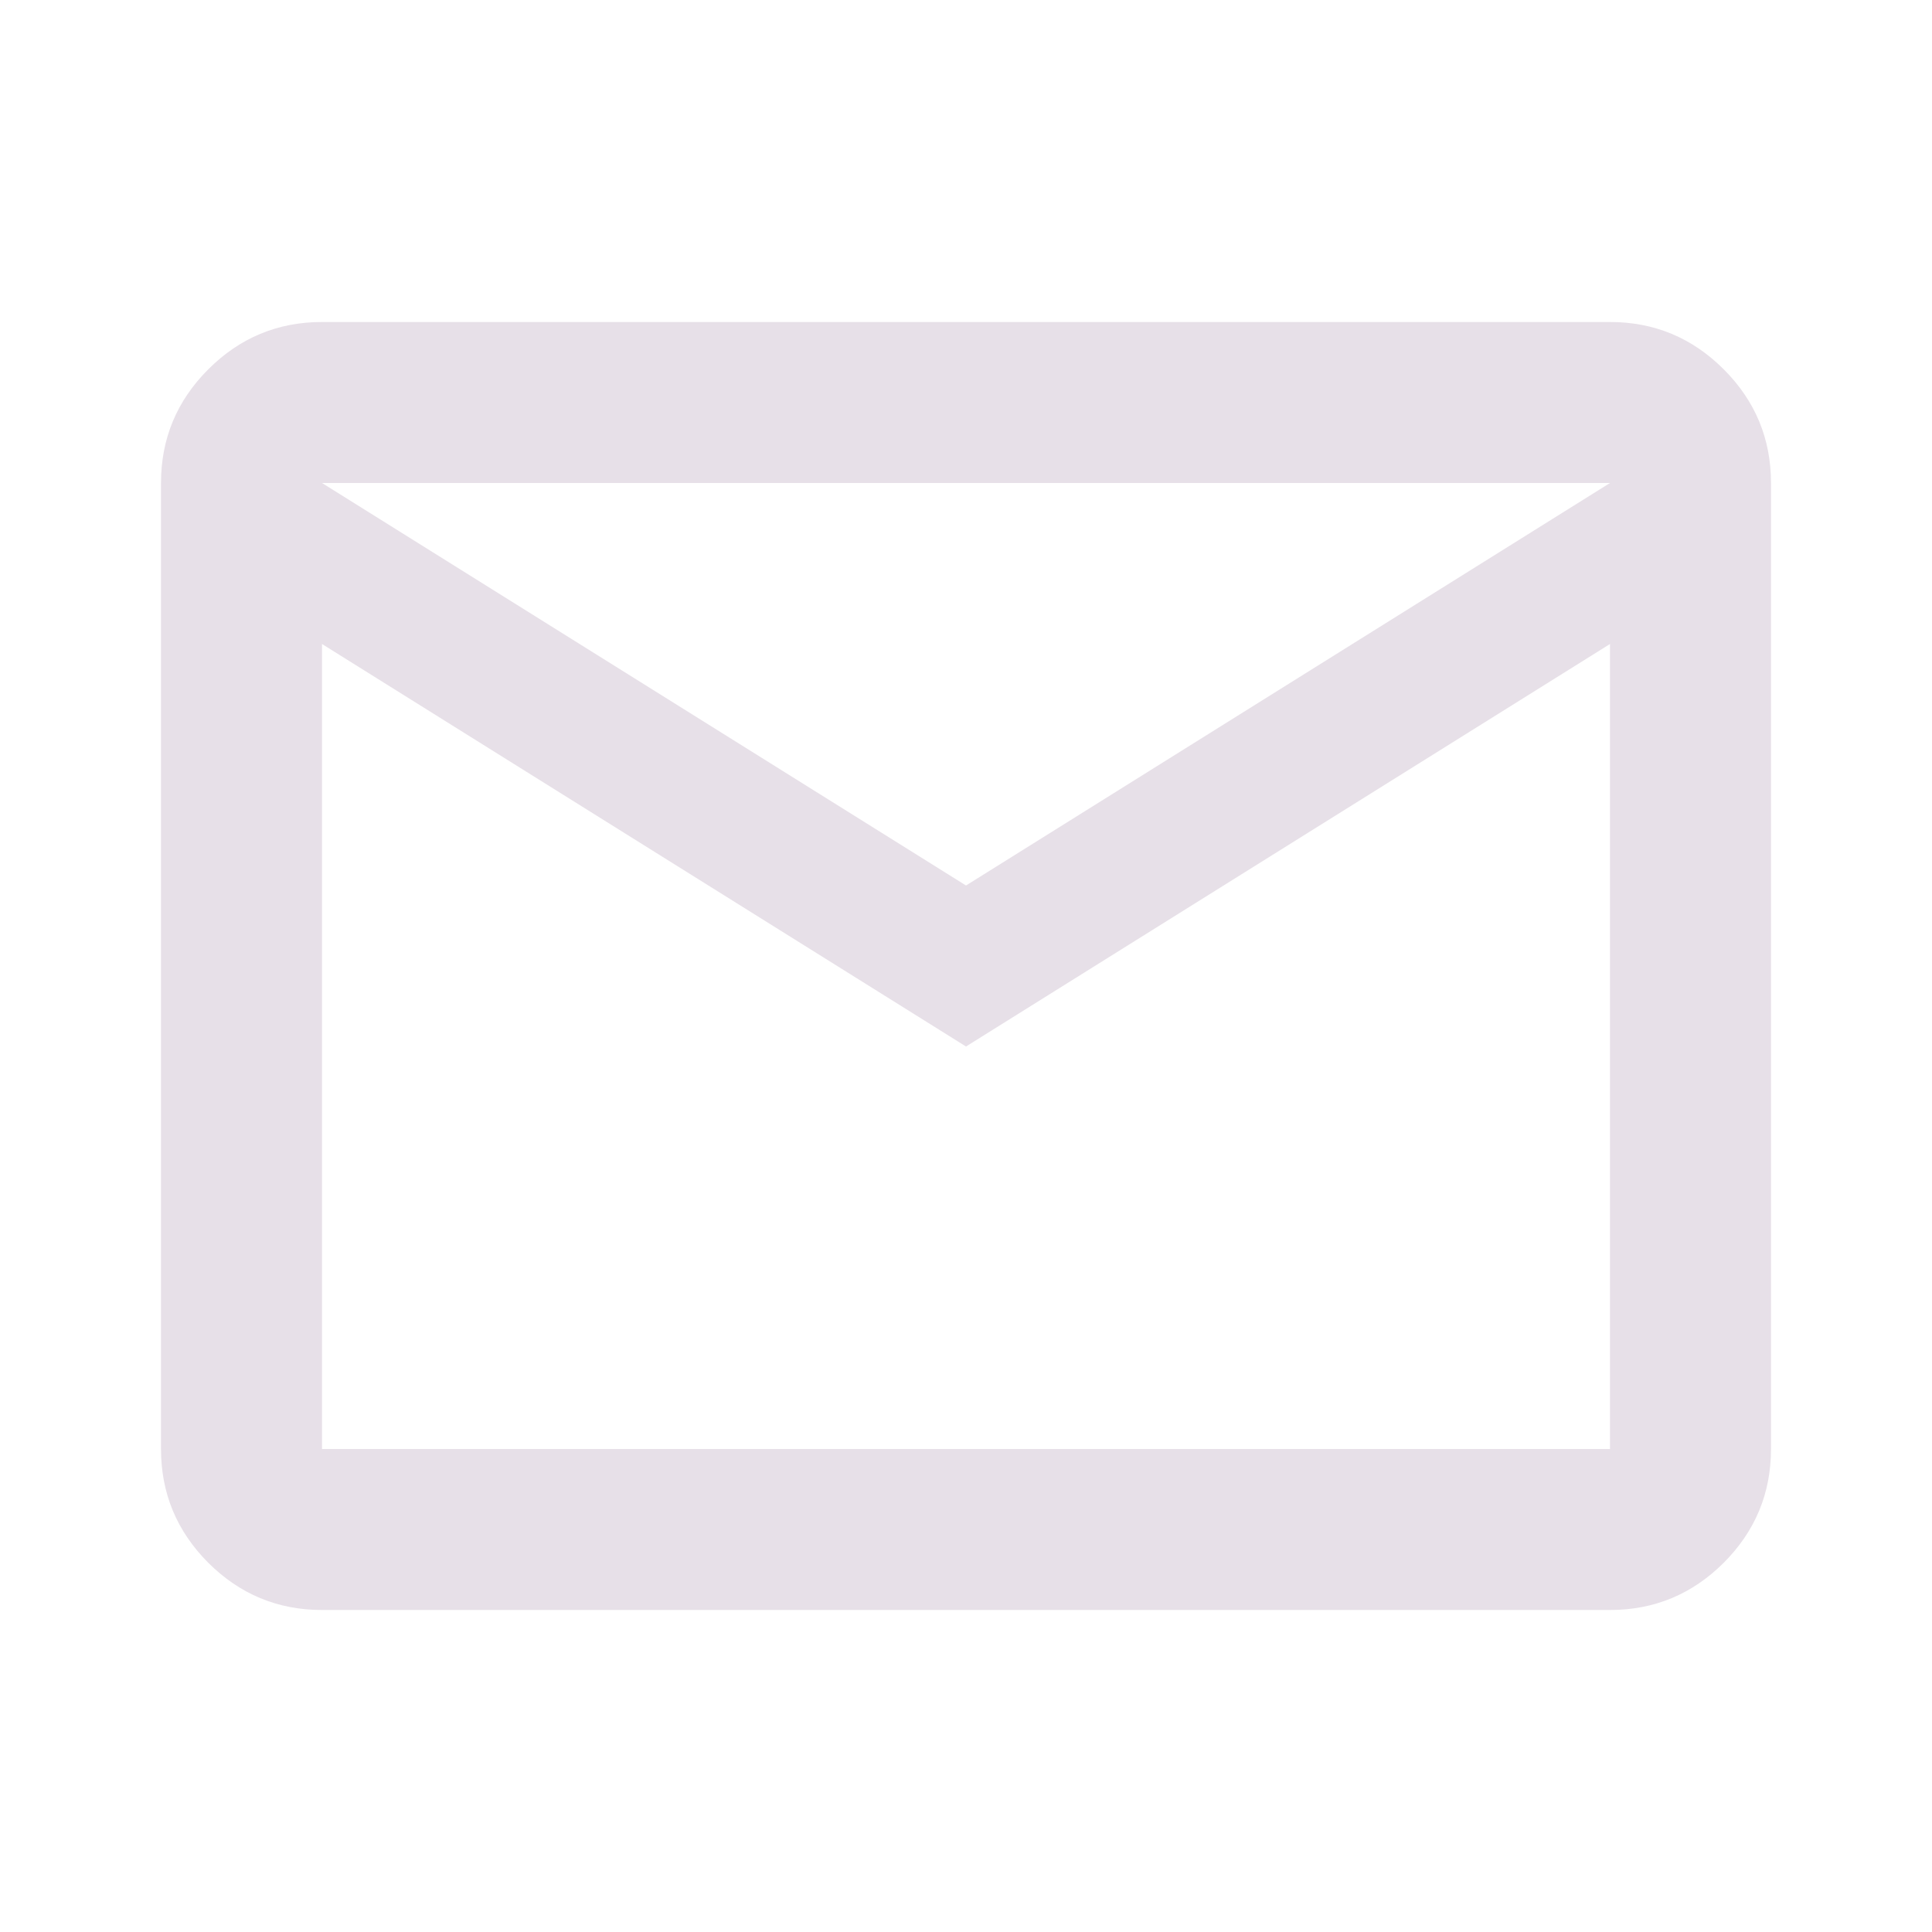
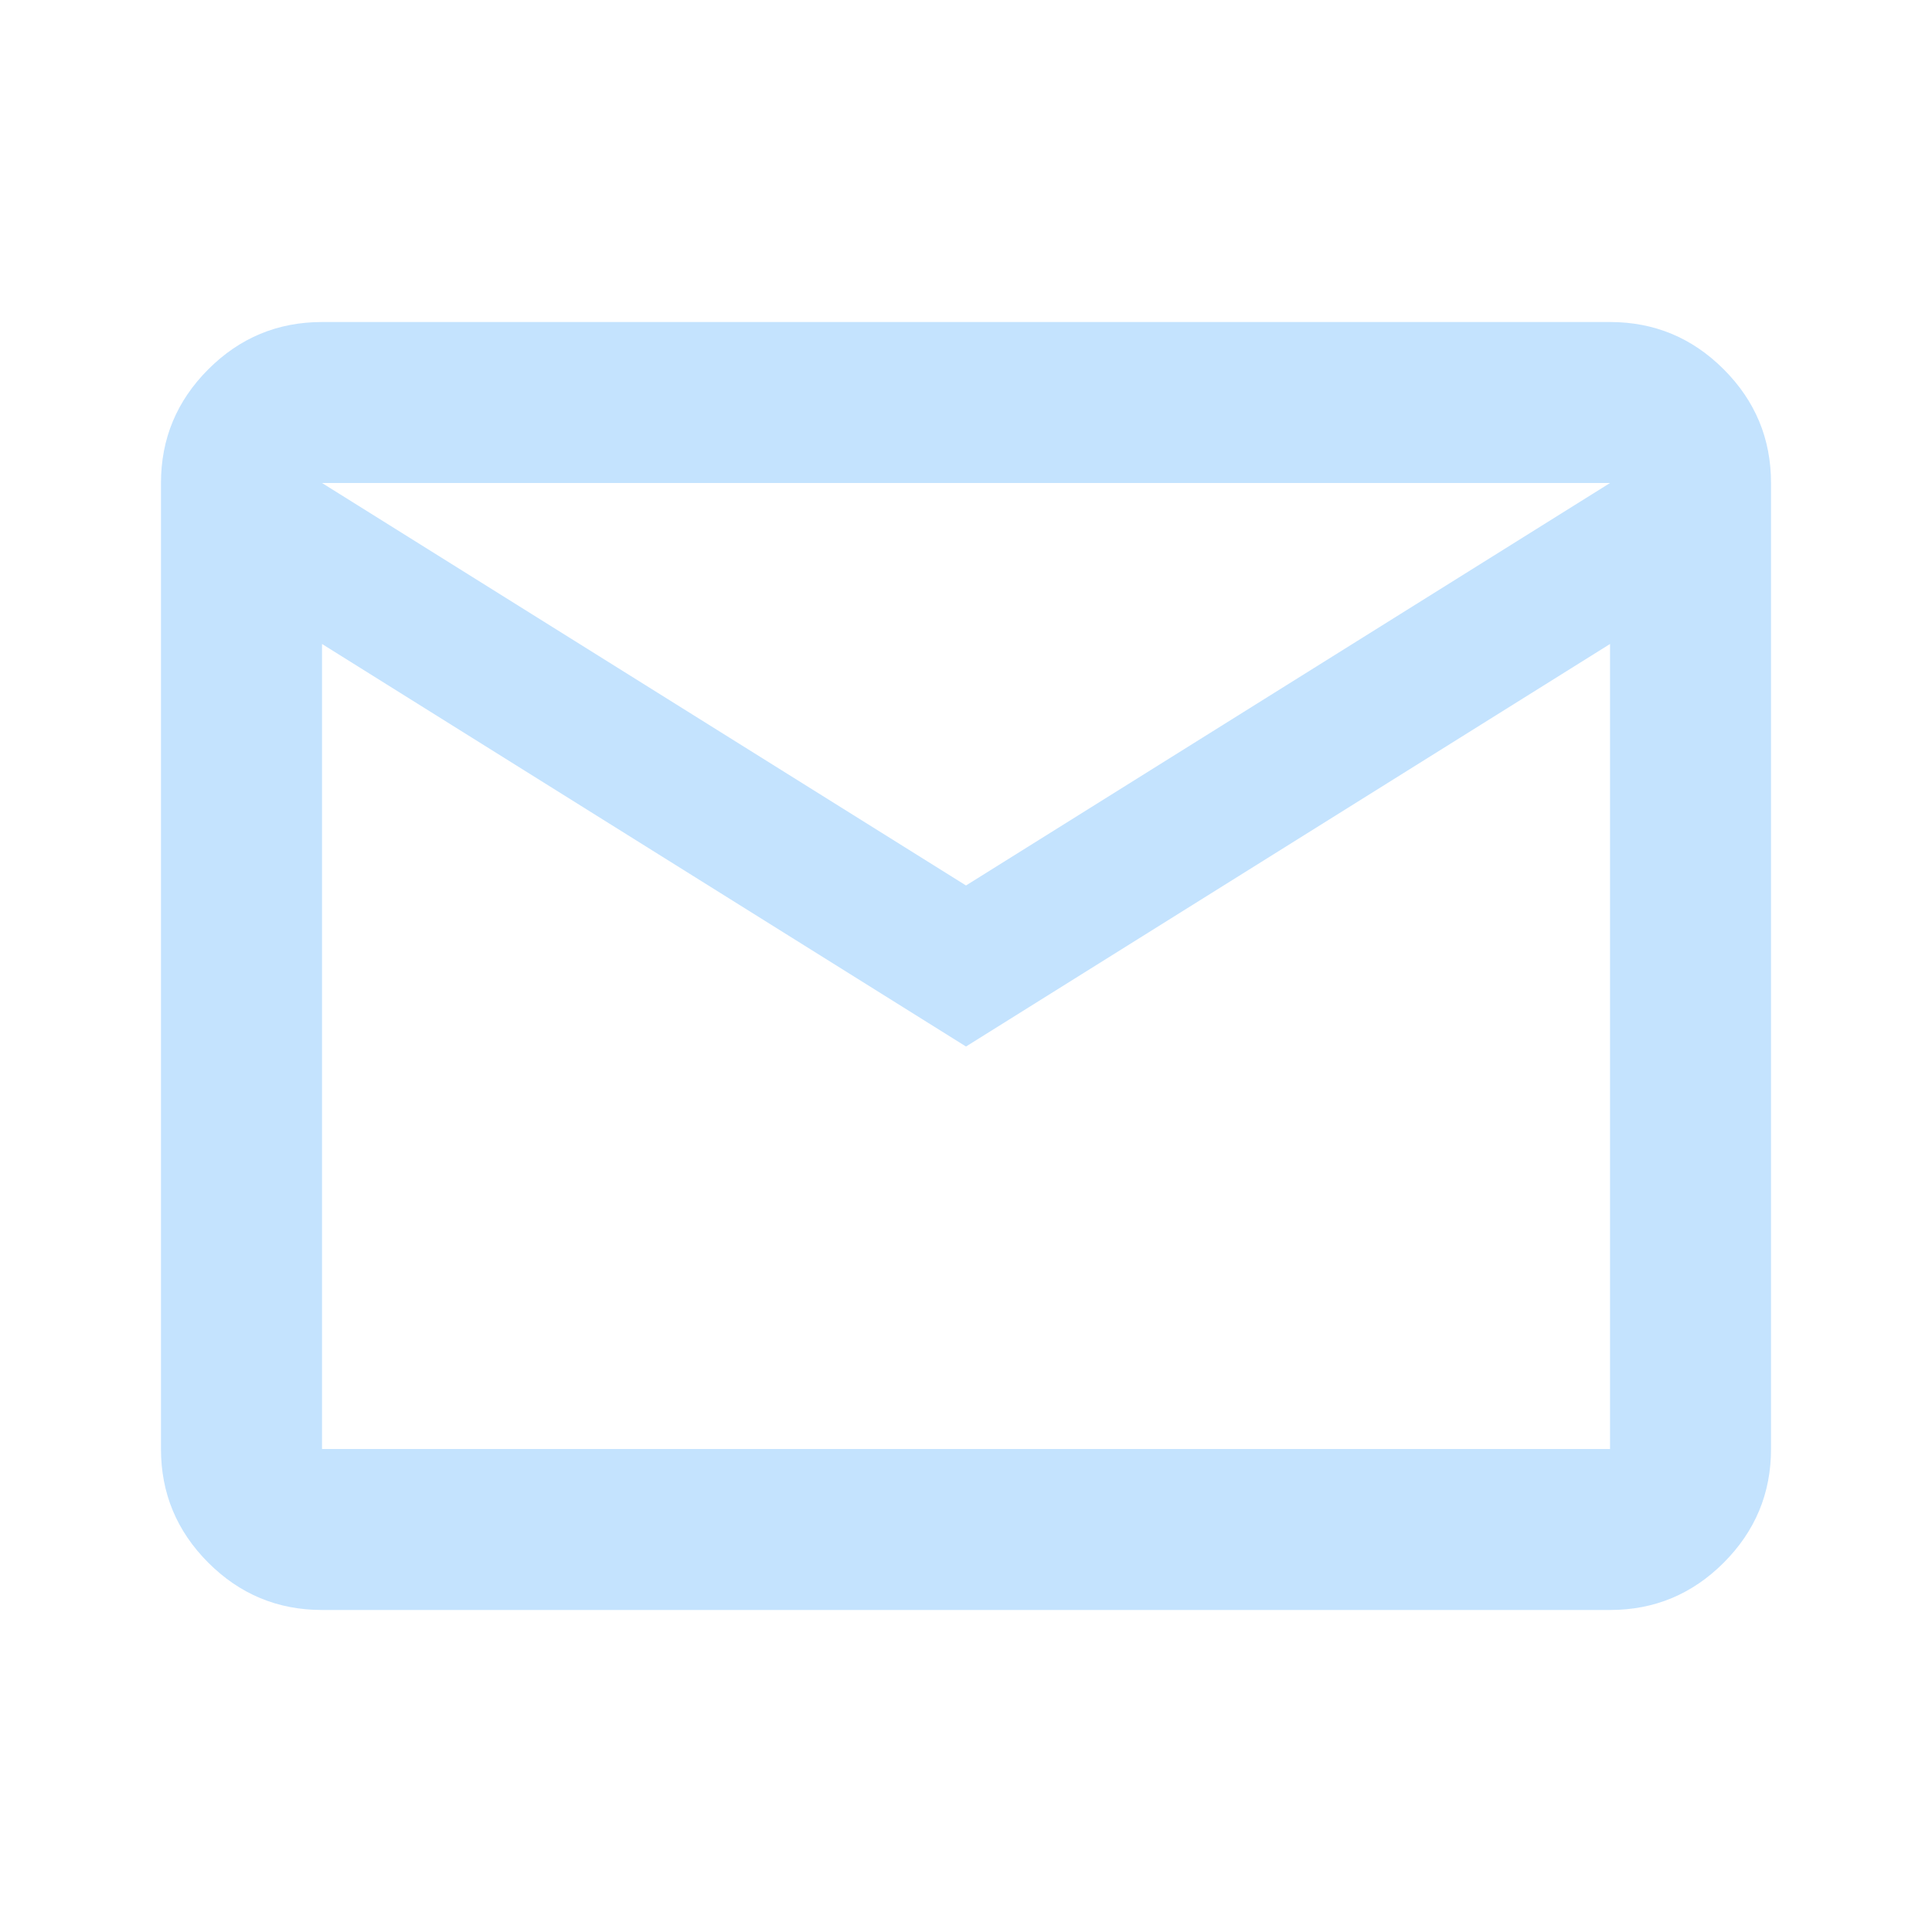
- <svg xmlns="http://www.w3.org/2000/svg" width="24" height="24" viewBox="0 0 24 24" fill="none">
-   <path d="M4 20C3.45 20 2.979 19.804 2.587 19.413C2.196 19.021 2 18.55 2 18V6C2 5.45 2.196 4.979 2.587 4.588C2.979 4.196 3.45 4 4 4H20C20.55 4 21.021 4.196 21.413 4.588C21.804 4.979 22 5.45 22 6V18C22 18.55 21.804 19.021 21.413 19.413C21.021 19.804 20.55 20 20 20H4ZM12 13L4 8V18H20V8L12 13ZM12 11L20 6H4L12 11ZM4 8V6V18V8Z" fill="#E7E0E8" />
+ <svg xmlns="http://www.w3.org/2000/svg" width="28" height="28" viewBox="0 0 28 28" fill="none">
+   <path d="M4.667 23.333C4.025 23.333 3.476 23.105 3.019 22.648C2.562 22.191 2.333 21.642 2.333 21V7C2.333 6.358 2.562 5.809 3.019 5.352C3.476 4.895 4.025 4.667 4.667 4.667H23.334C23.975 4.667 24.524 4.895 24.981 5.352C25.438 5.809 25.667 6.358 25.667 7V21C25.667 21.642 25.438 22.191 24.981 22.648C24.524 23.105 23.975 23.333 23.334 23.333H4.667ZM14 15.167L4.667 9.333V21H23.334V9.333L14 15.167ZM14 12.833L23.334 7H4.667L14 12.833ZM4.667 9.333V7V21V9.333Z" fill="#C4E3FE" />
</svg>
